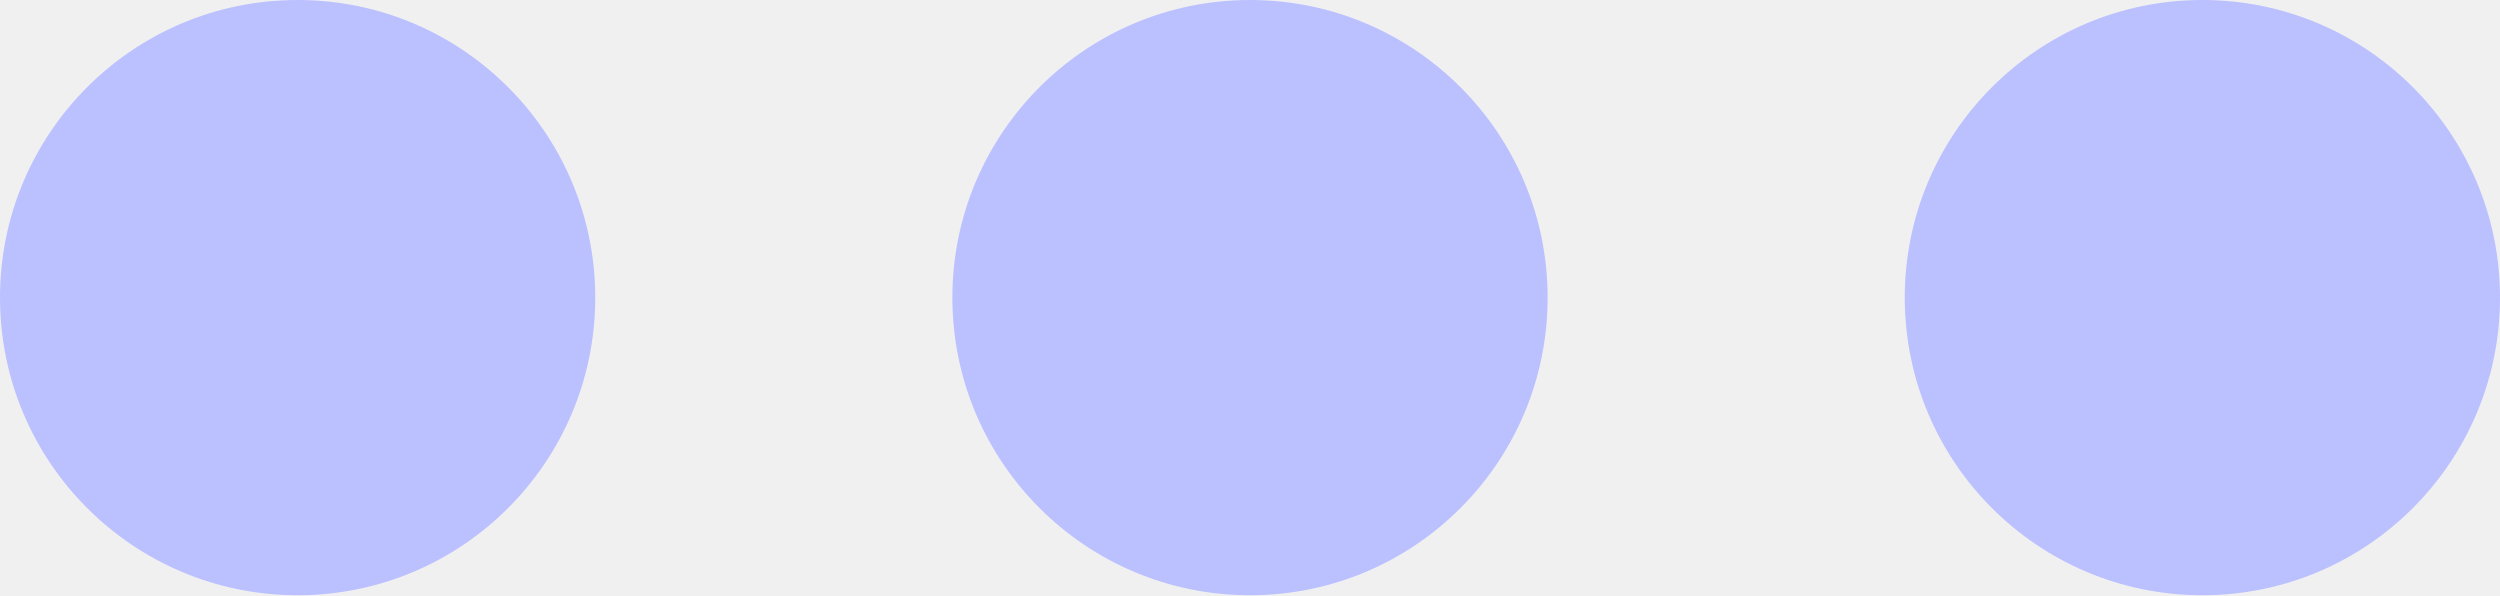
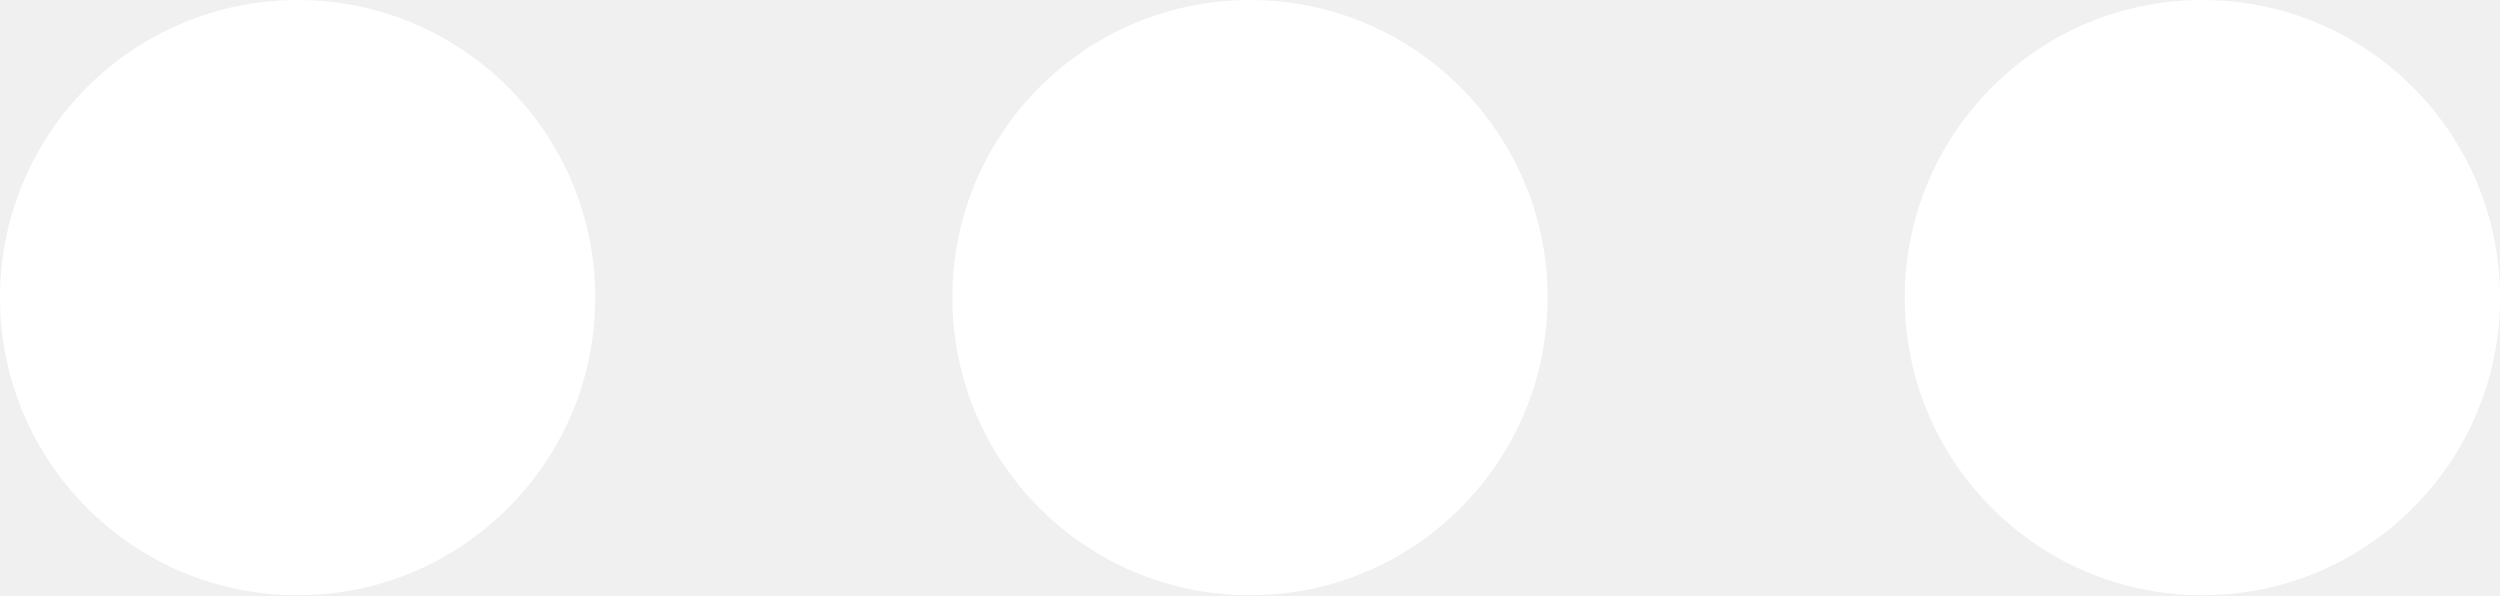
<svg xmlns="http://www.w3.org/2000/svg" width="21" height="5">
-   <path d="M2.5 0a2.5 2.5 0 1 1 0 5 2.5 2.5 0 0 1 0-5Zm8 0a2.5 2.5 0 1 1 0 5 2.5 2.5 0 0 1 0-5Zm8 0a2.5 2.5 0 1 1 0 5 2.5 2.5 0 0 1 0-5Z" fill="#BBC0FF" fill-rule="evenodd" />
+   <path d="M2.5 0a2.5 2.5 0 1 1 0 5 2.5 2.5 0 0 1 0-5Zm8 0a2.5 2.5 0 1 1 0 5 2.5 2.5 0 0 1 0-5Zm8 0a2.5 2.5 0 1 1 0 5 2.5 2.5 0 0 1 0-5Z" fill="#ffffff" fill-rule="evenodd" />
</svg>
